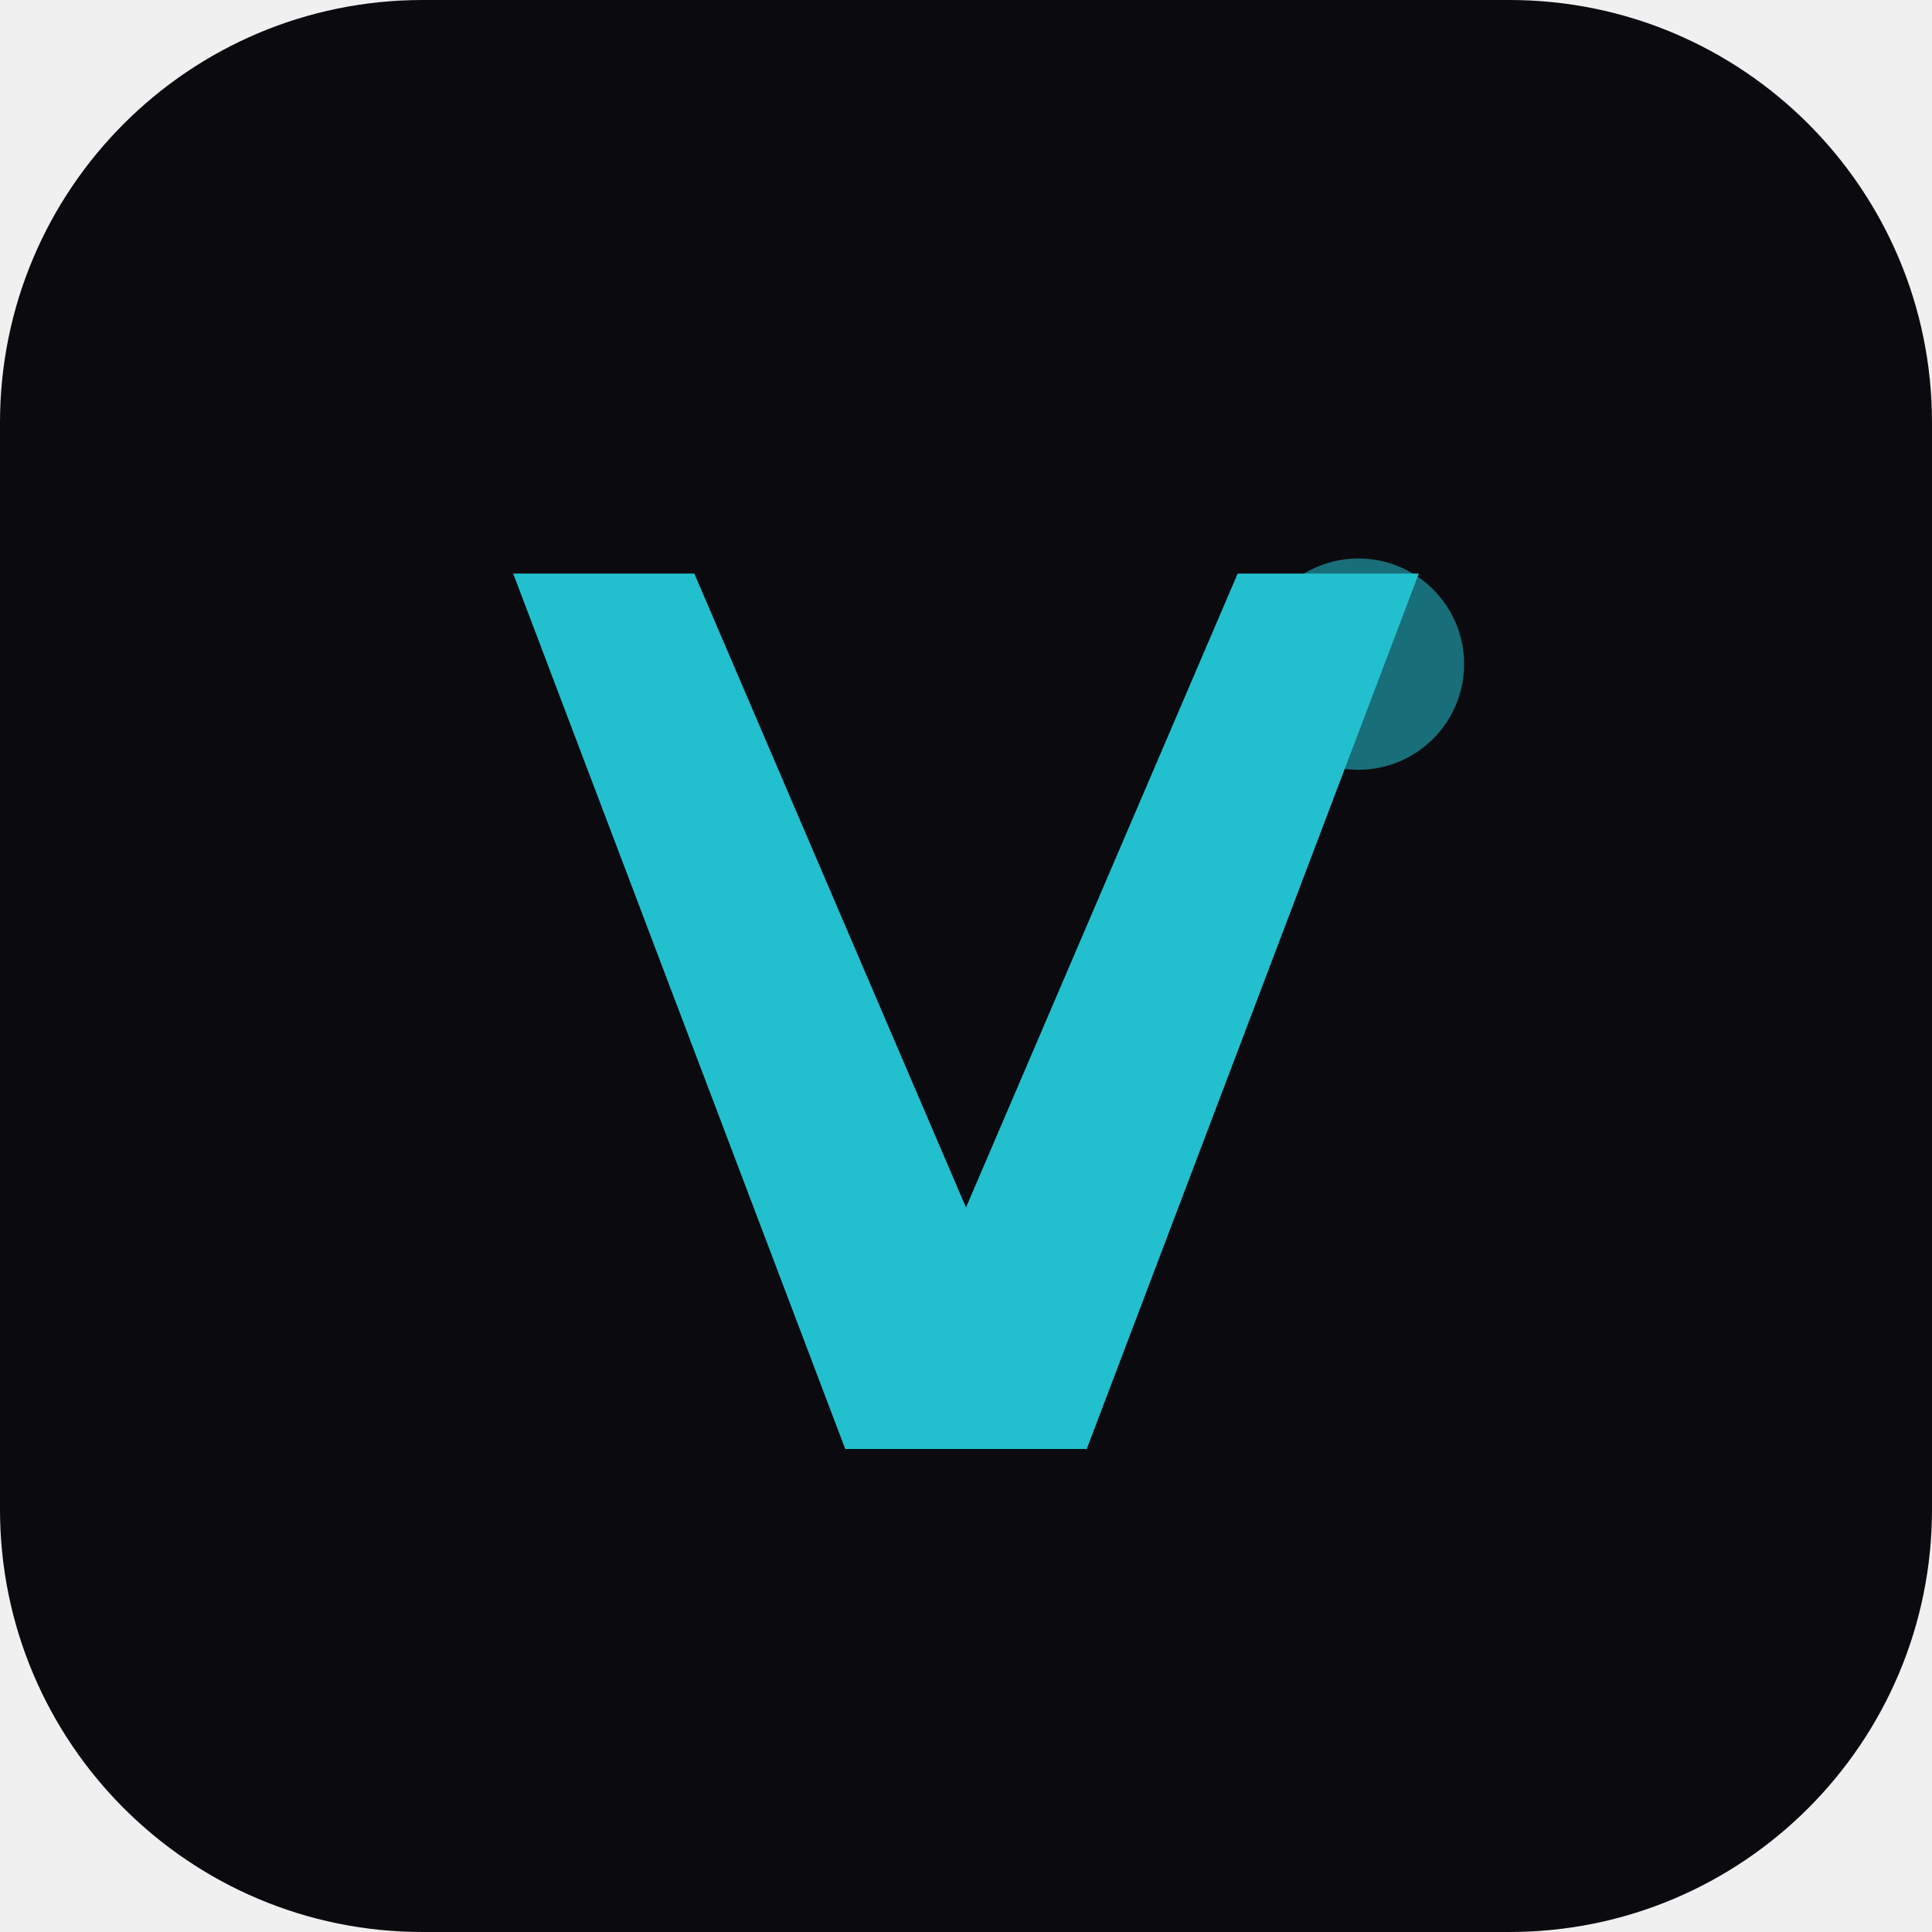
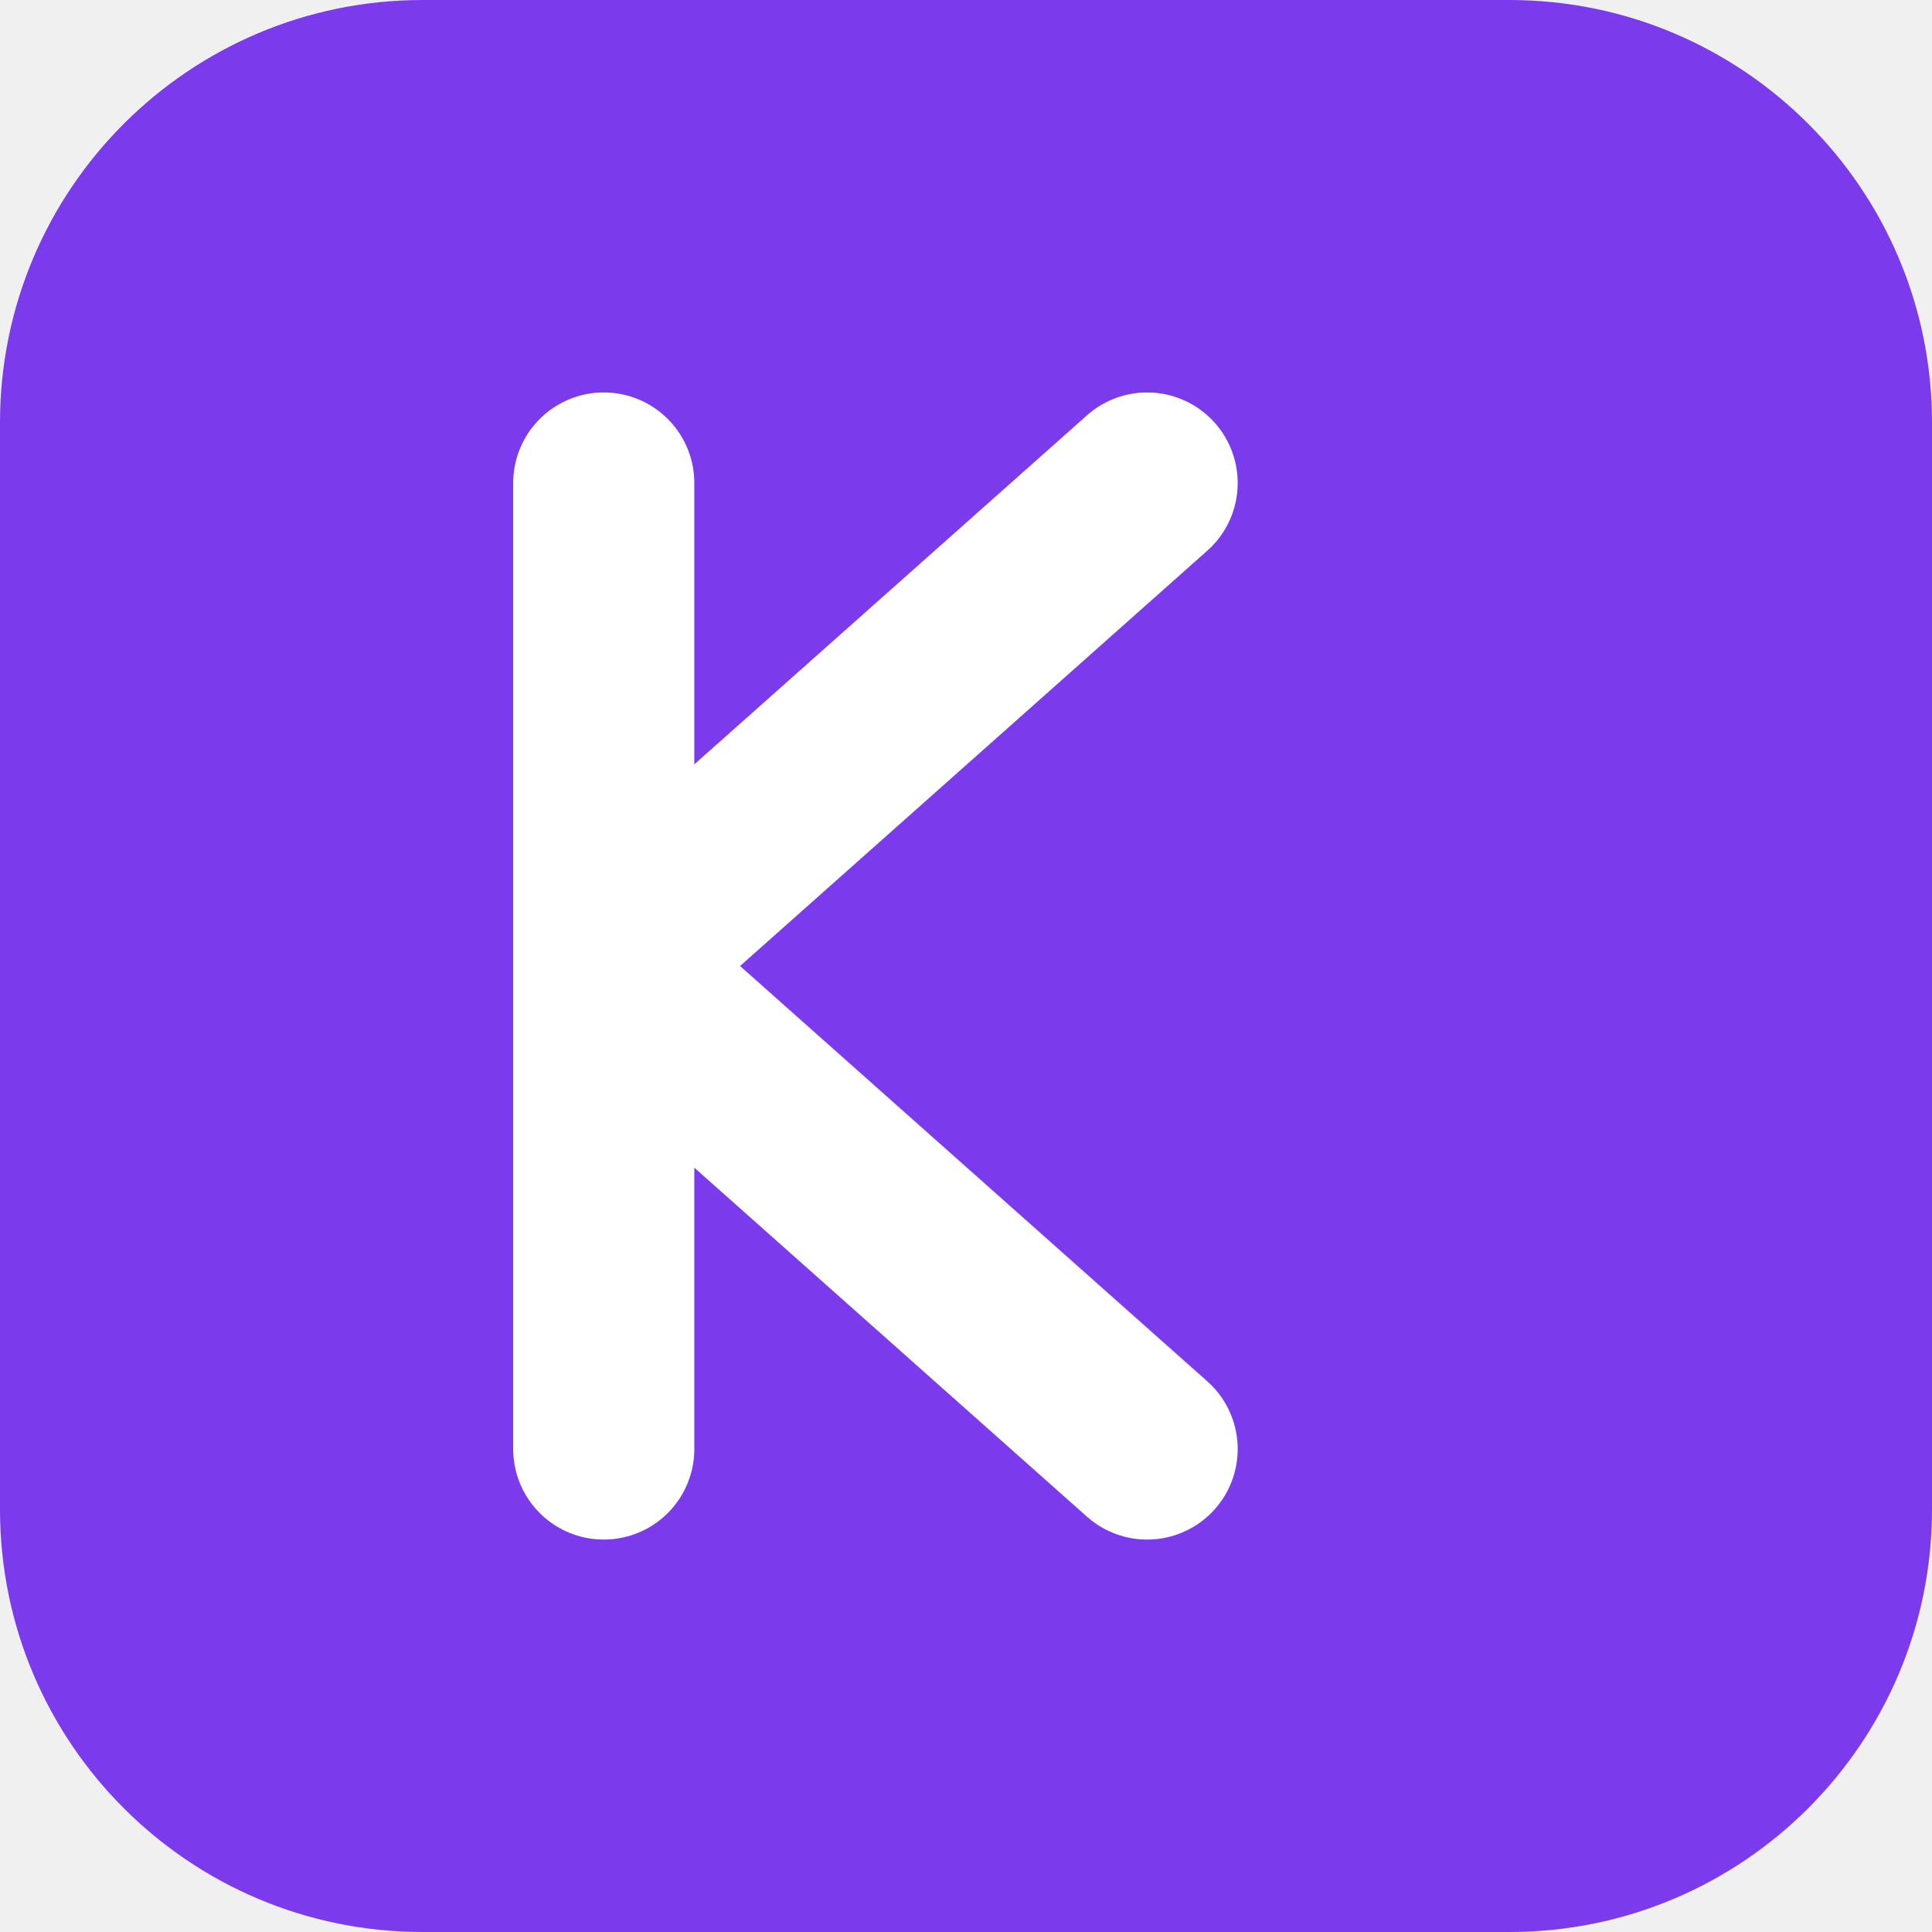
- <svg xmlns="http://www.w3.org/2000/svg" viewBox="0 0 64 64" width="64" height="64">
-   <rect width="64" height="64" rx="14" fill="#0b0b0f" />
-   <path d="M17 19h6l9 21 9-21h6L36 48h-8z" fill="#22c0cf" />
-   <circle cx="45" cy="22" r="3.5" fill="#22c0cf" opacity=".55" />
+ <svg xmlns="http://www.w3.org/2000/svg" viewBox="0 0 32 32">
+   <rect width="32" height="32" rx="7" fill="#7C3AED" />
+   <path d="M10 8v16M10 16l9-8M10 16l9 8" stroke="#fff" stroke-width="3" fill="none" stroke-linecap="round" stroke-linejoin="round" />
</svg>
